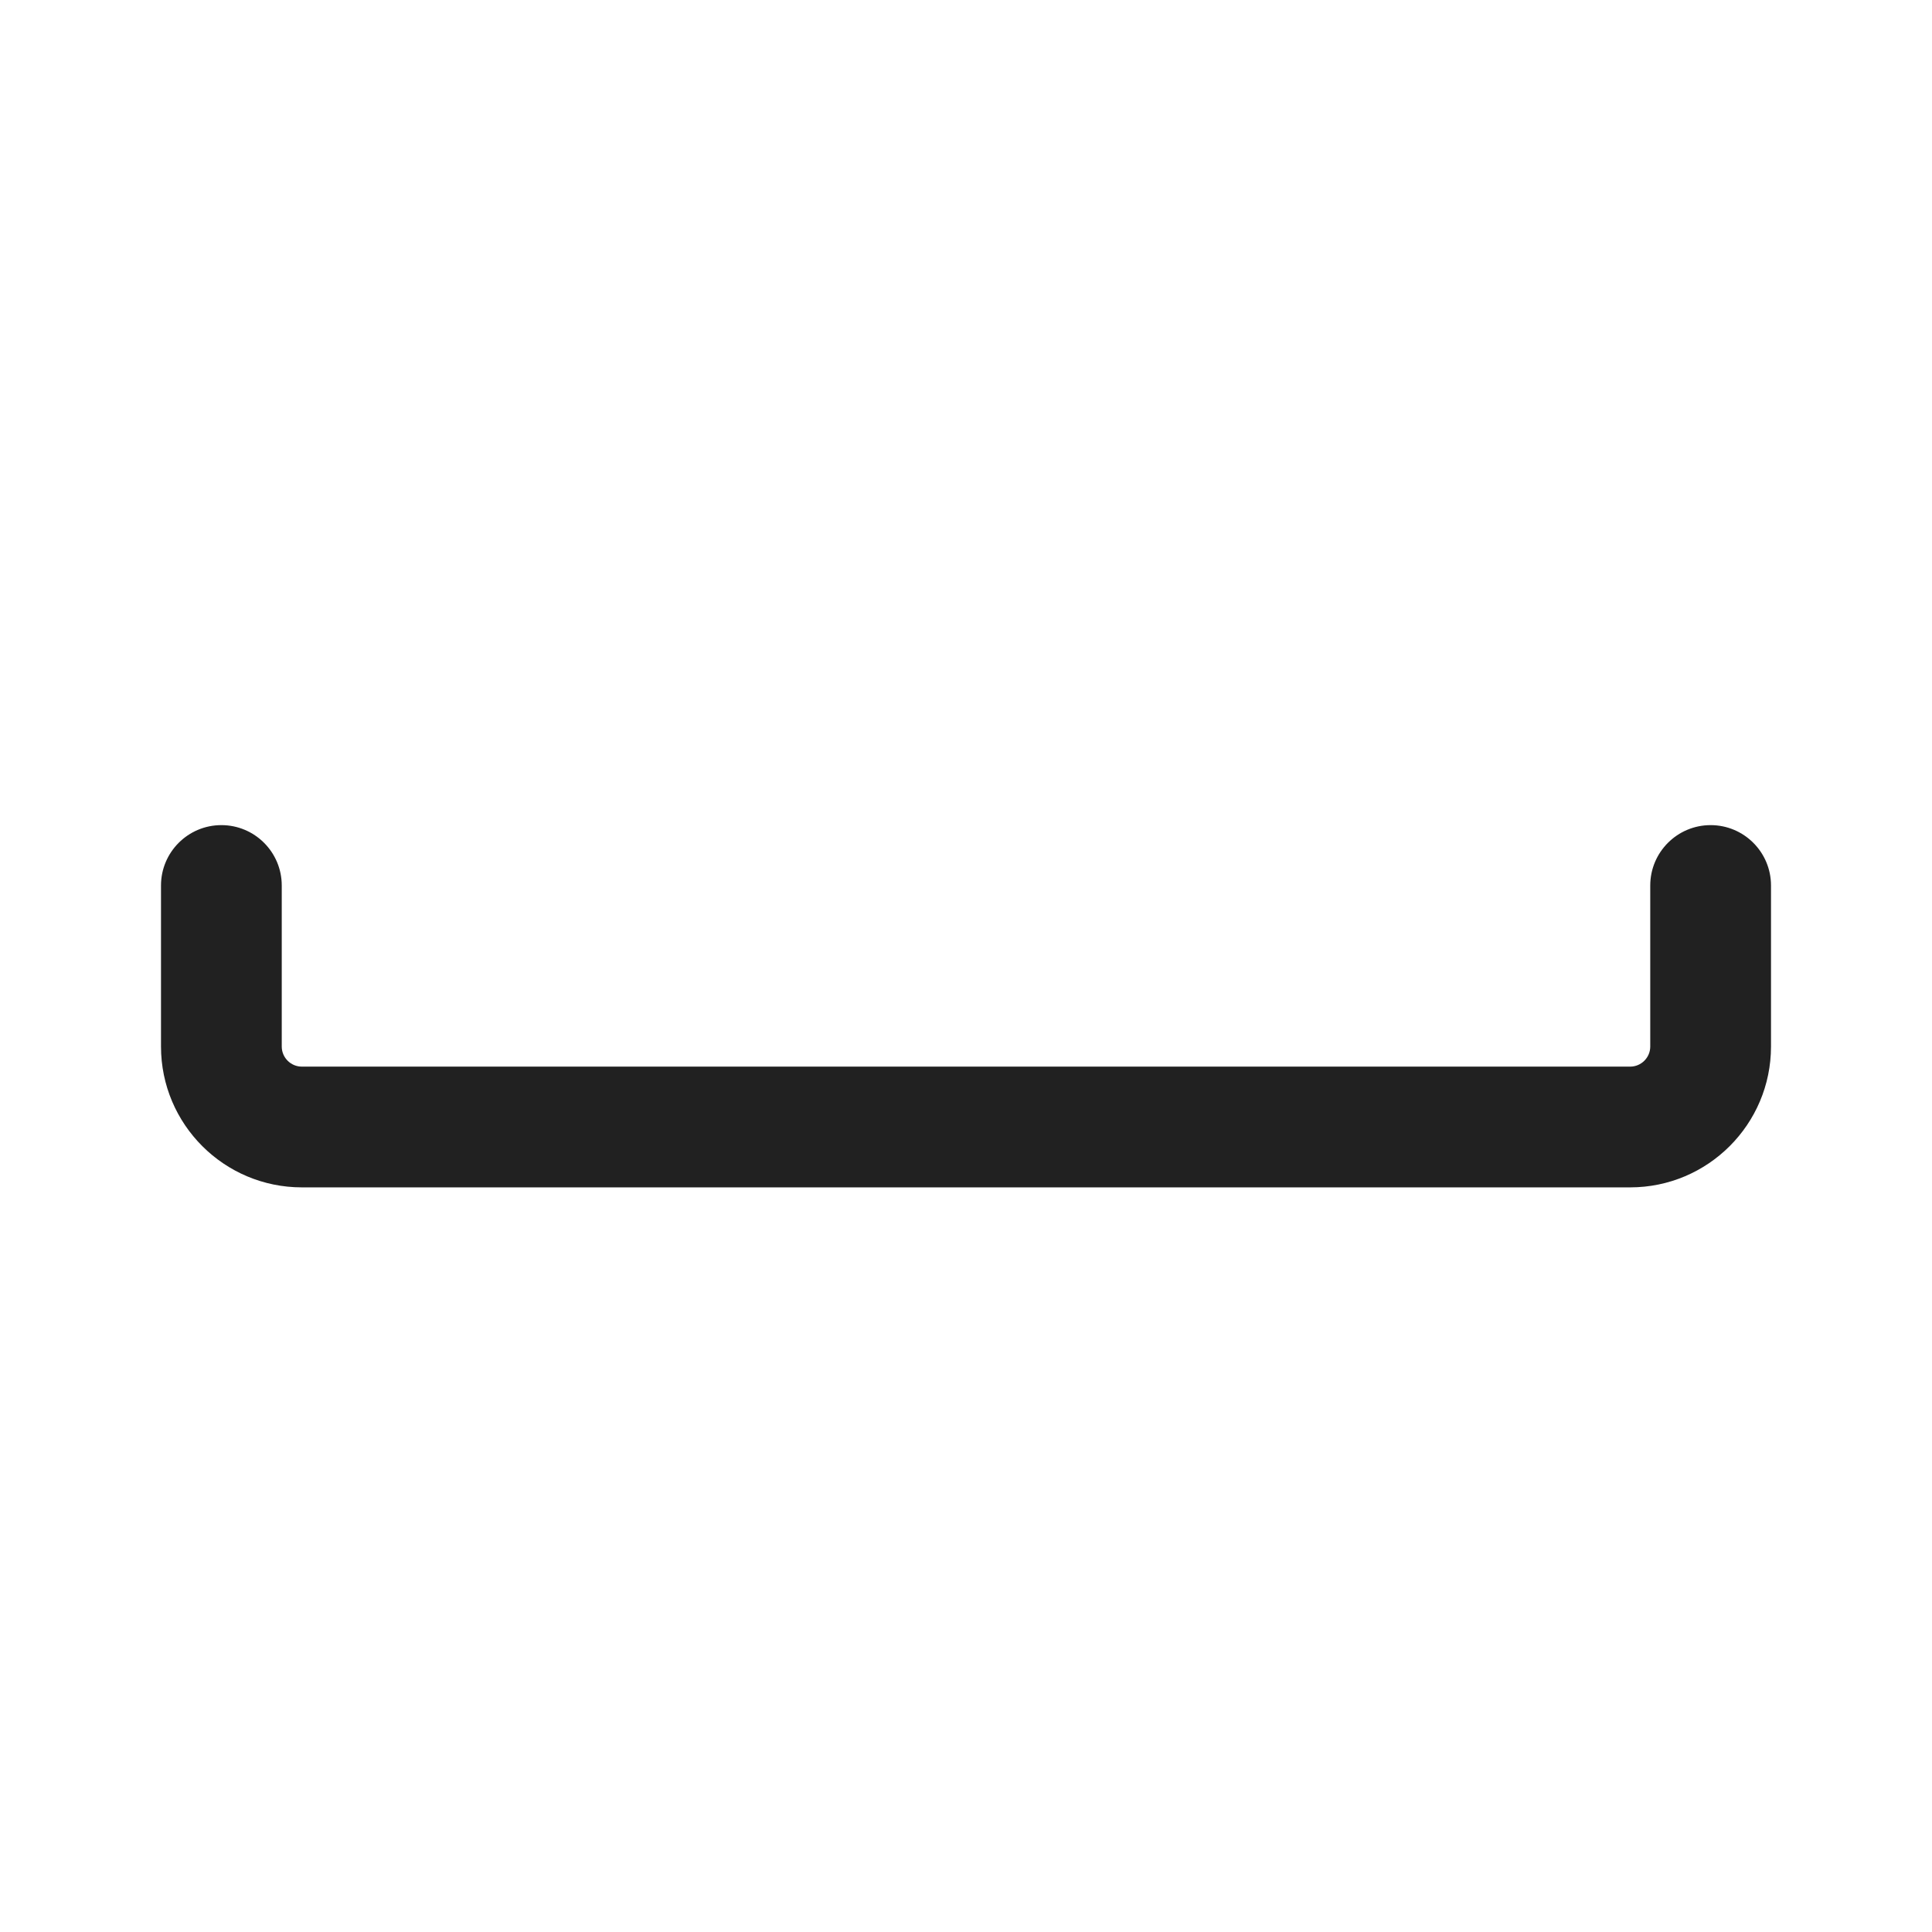
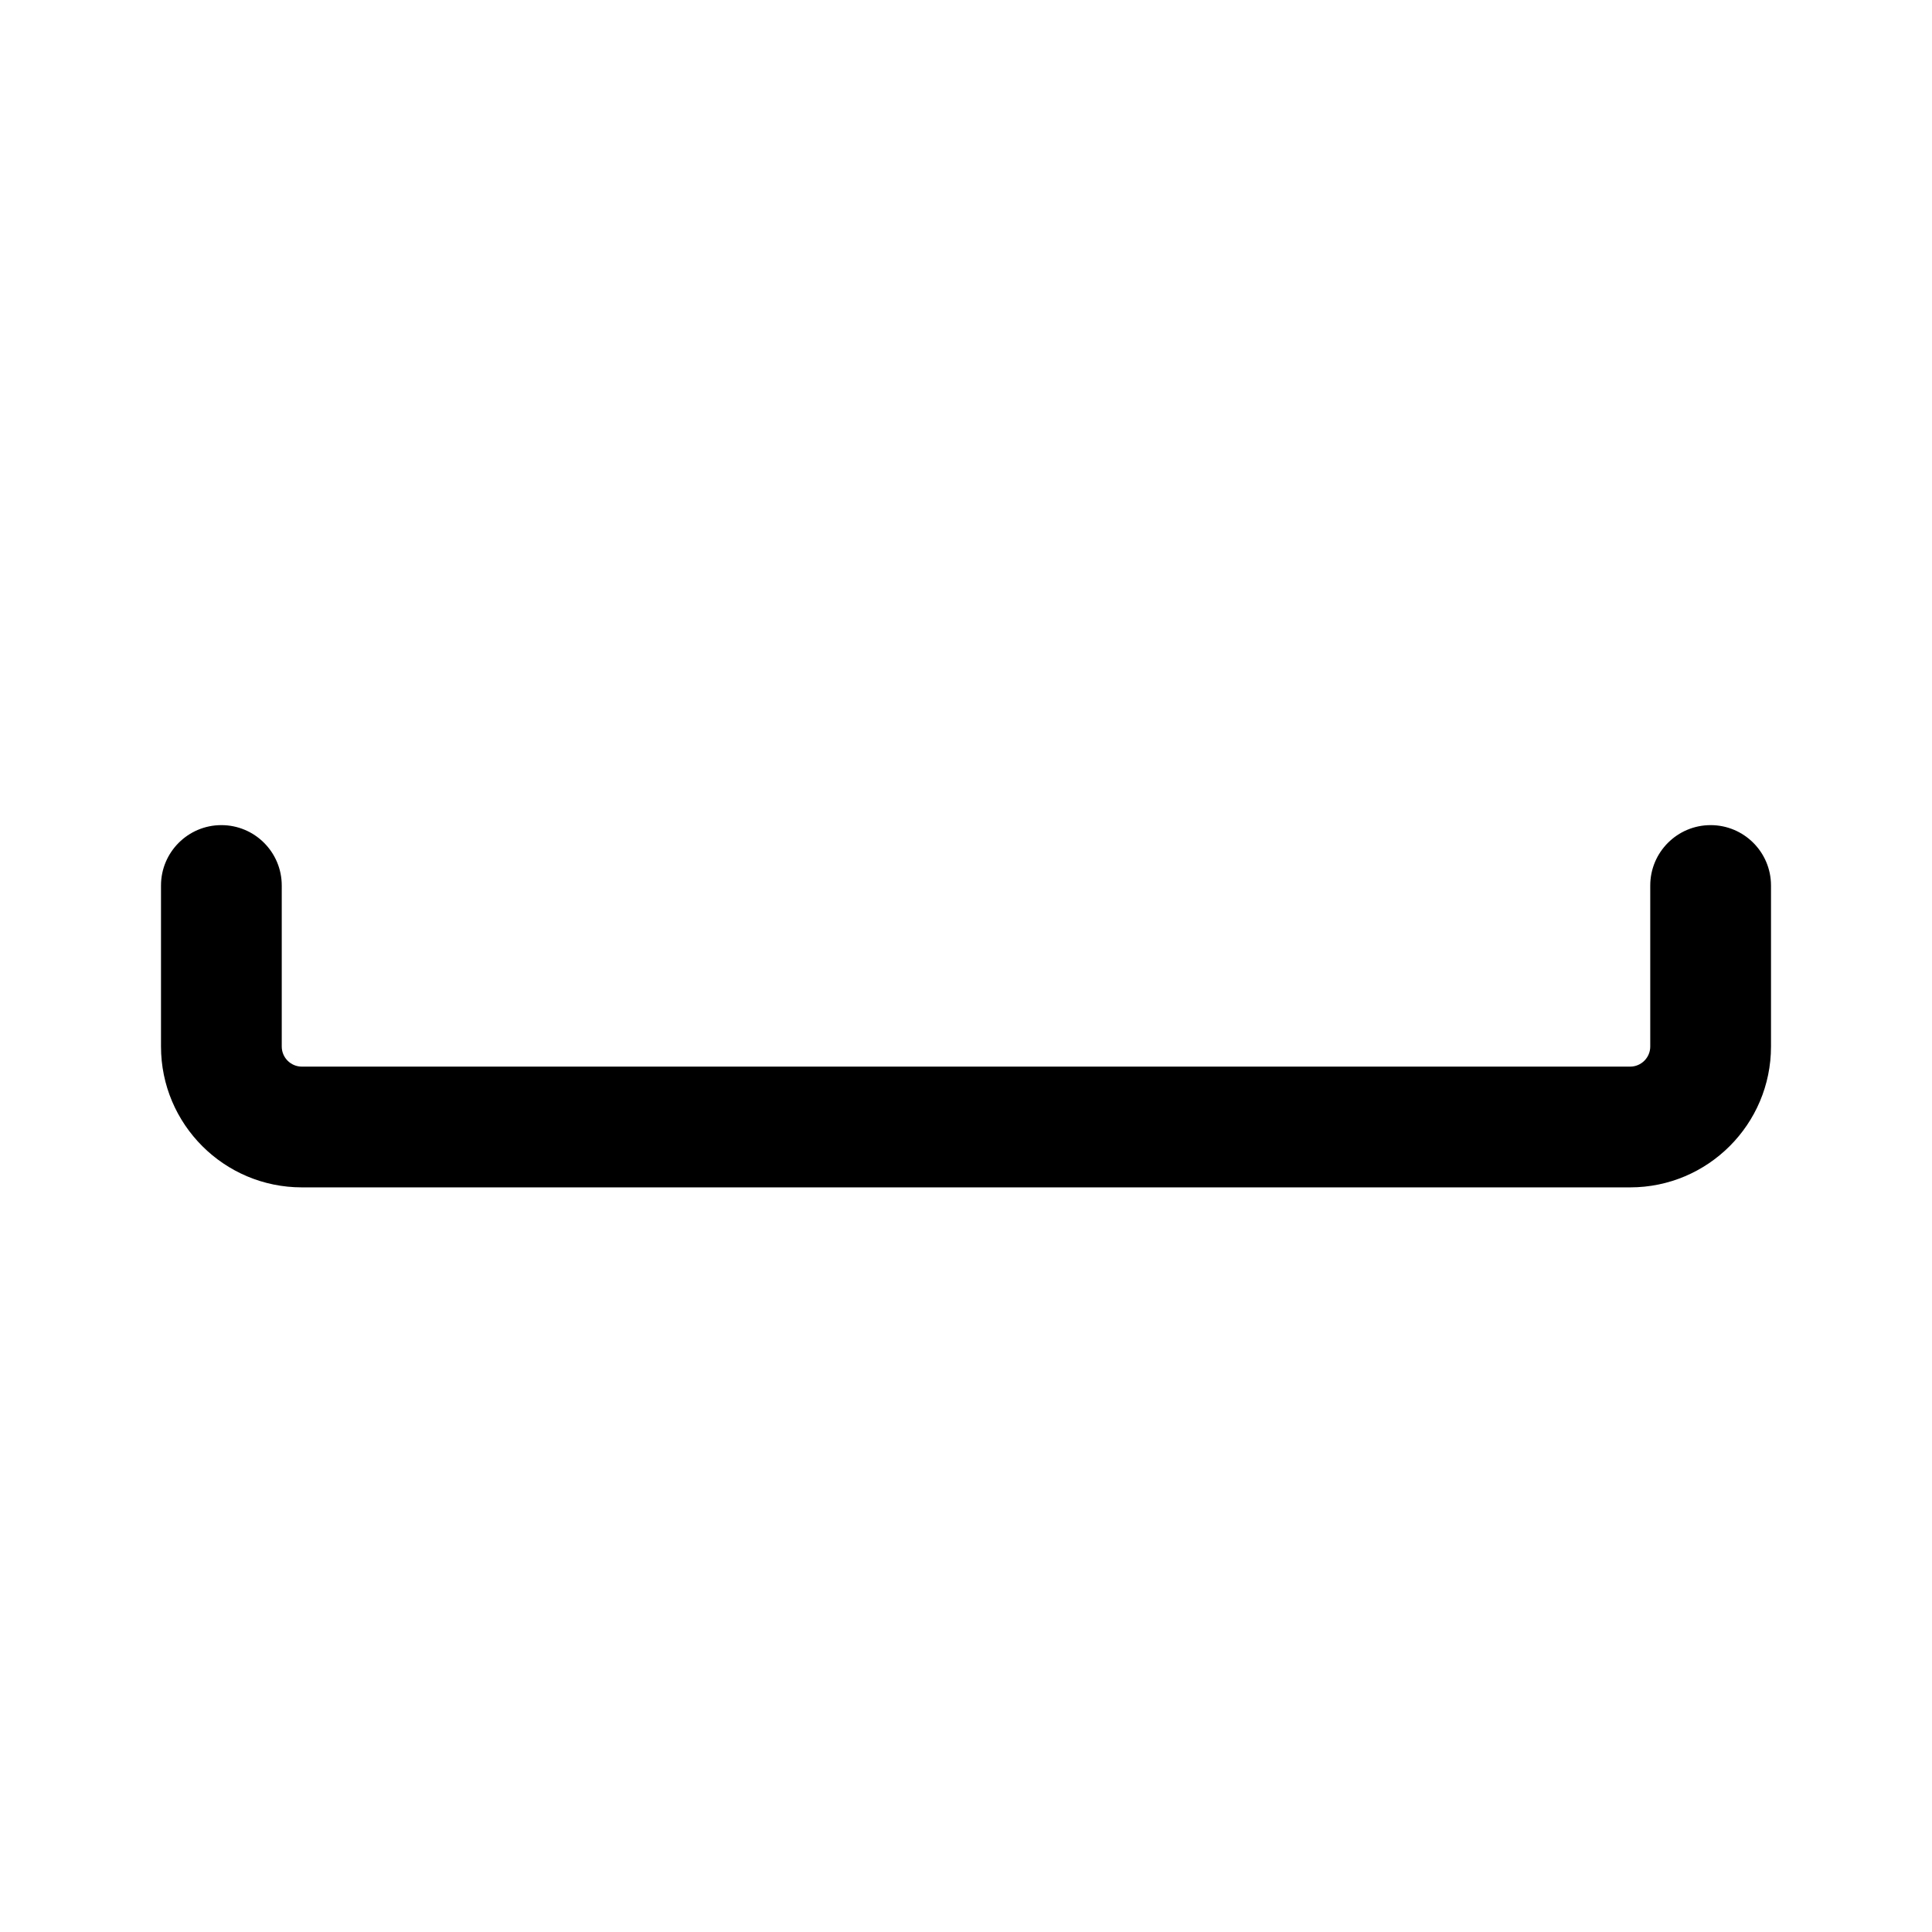
<svg xmlns="http://www.w3.org/2000/svg" width="800px" height="800px" viewBox="0 0 24 24" version="1.1">
  <g id="🔍-Product-Icons" stroke="none" stroke-width="1" fill="none" fill-rule="evenodd">
-     <g id="ic_fluent_spacebar_24_regular" fill="#212121" fill-rule="nonzero">
+     <g id="ic_fluent_spacebar_24_regular" fill="#000000" fill-rule="nonzero">
      <path d="M20.5,11 L20.5,13 C20.5,13.138 20.388,13.25 20.25,13.25 L3.75,13.25 C3.612,13.25 3.5,13.138 3.5,13 L3.5,11 C3.5,10.586 3.164,10.25 2.75,10.25 C2.336,10.25 2,10.586 2,11 C2,11.444 2,12.111 2,13 C2,13.966 2.784,14.75 3.75,14.75 L20.25,14.75 C21.216,14.75 22,13.966 22,13 L22,11 C22,10.586 21.664,10.25 21.25,10.25 C20.836,10.25 20.5,10.586 20.5,11 Z" id="🎨-Color">
- 
- </path>
+             </path>
    </g>
  </g>
</svg>
